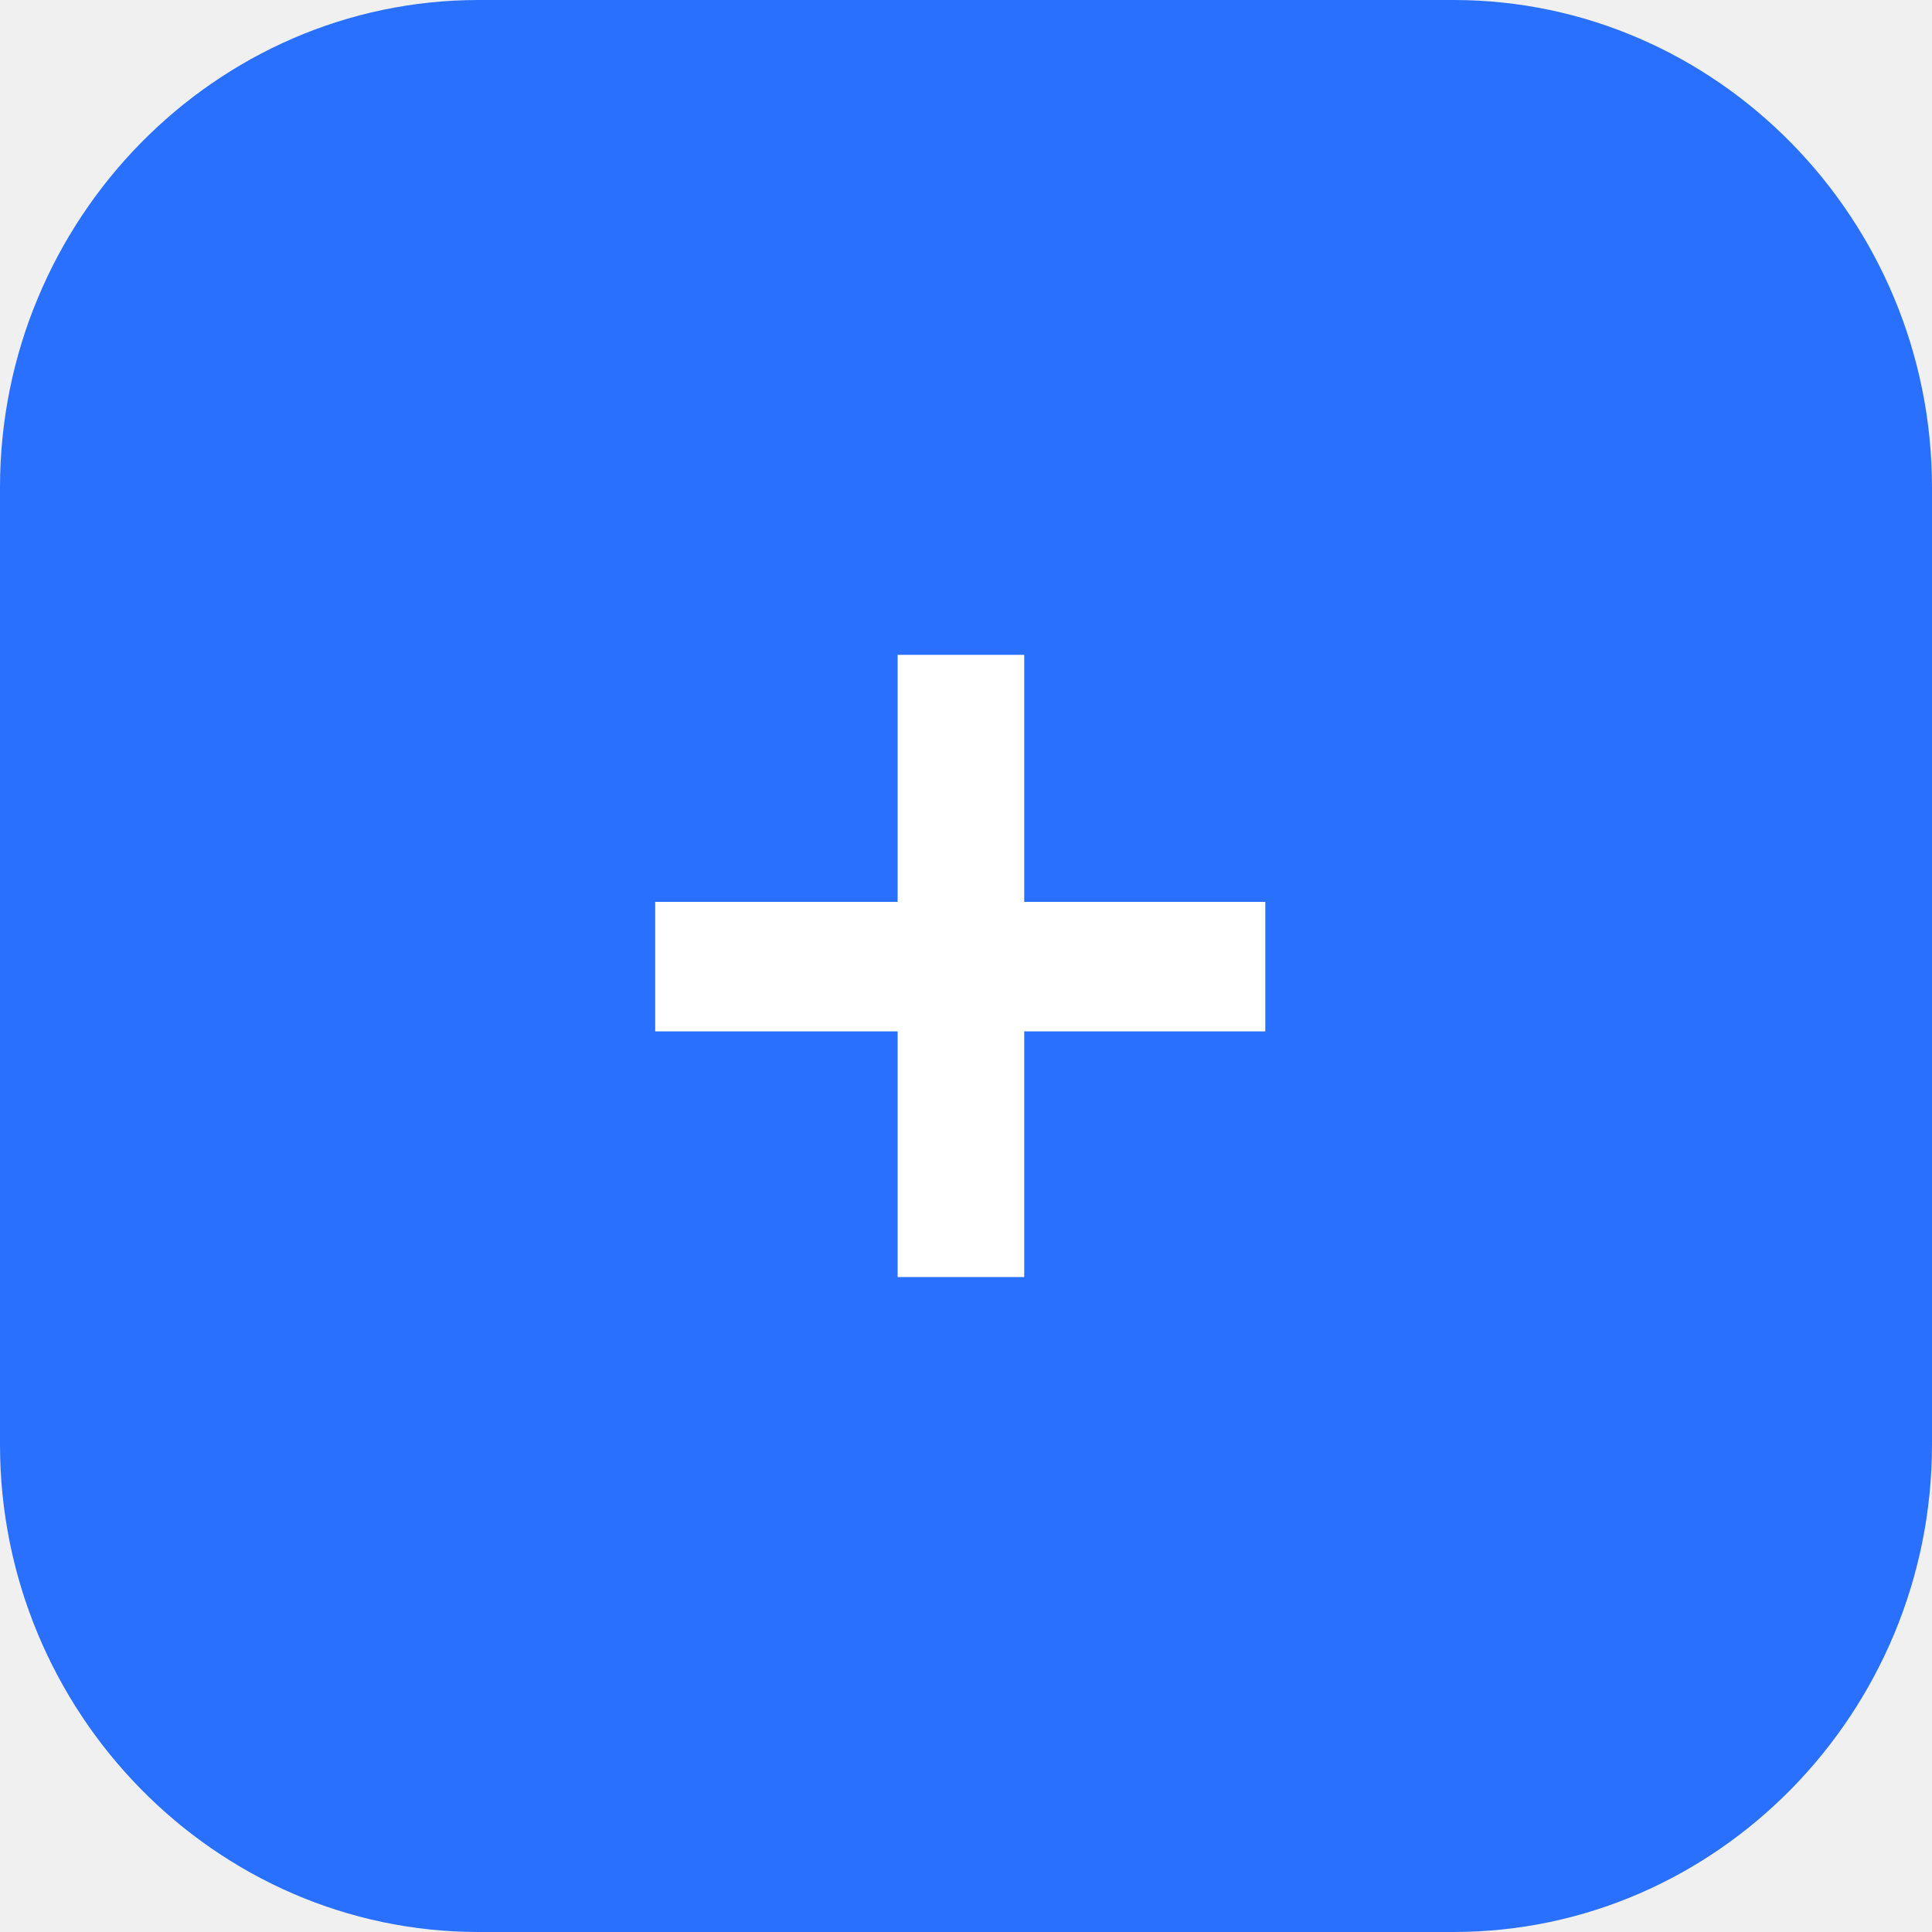
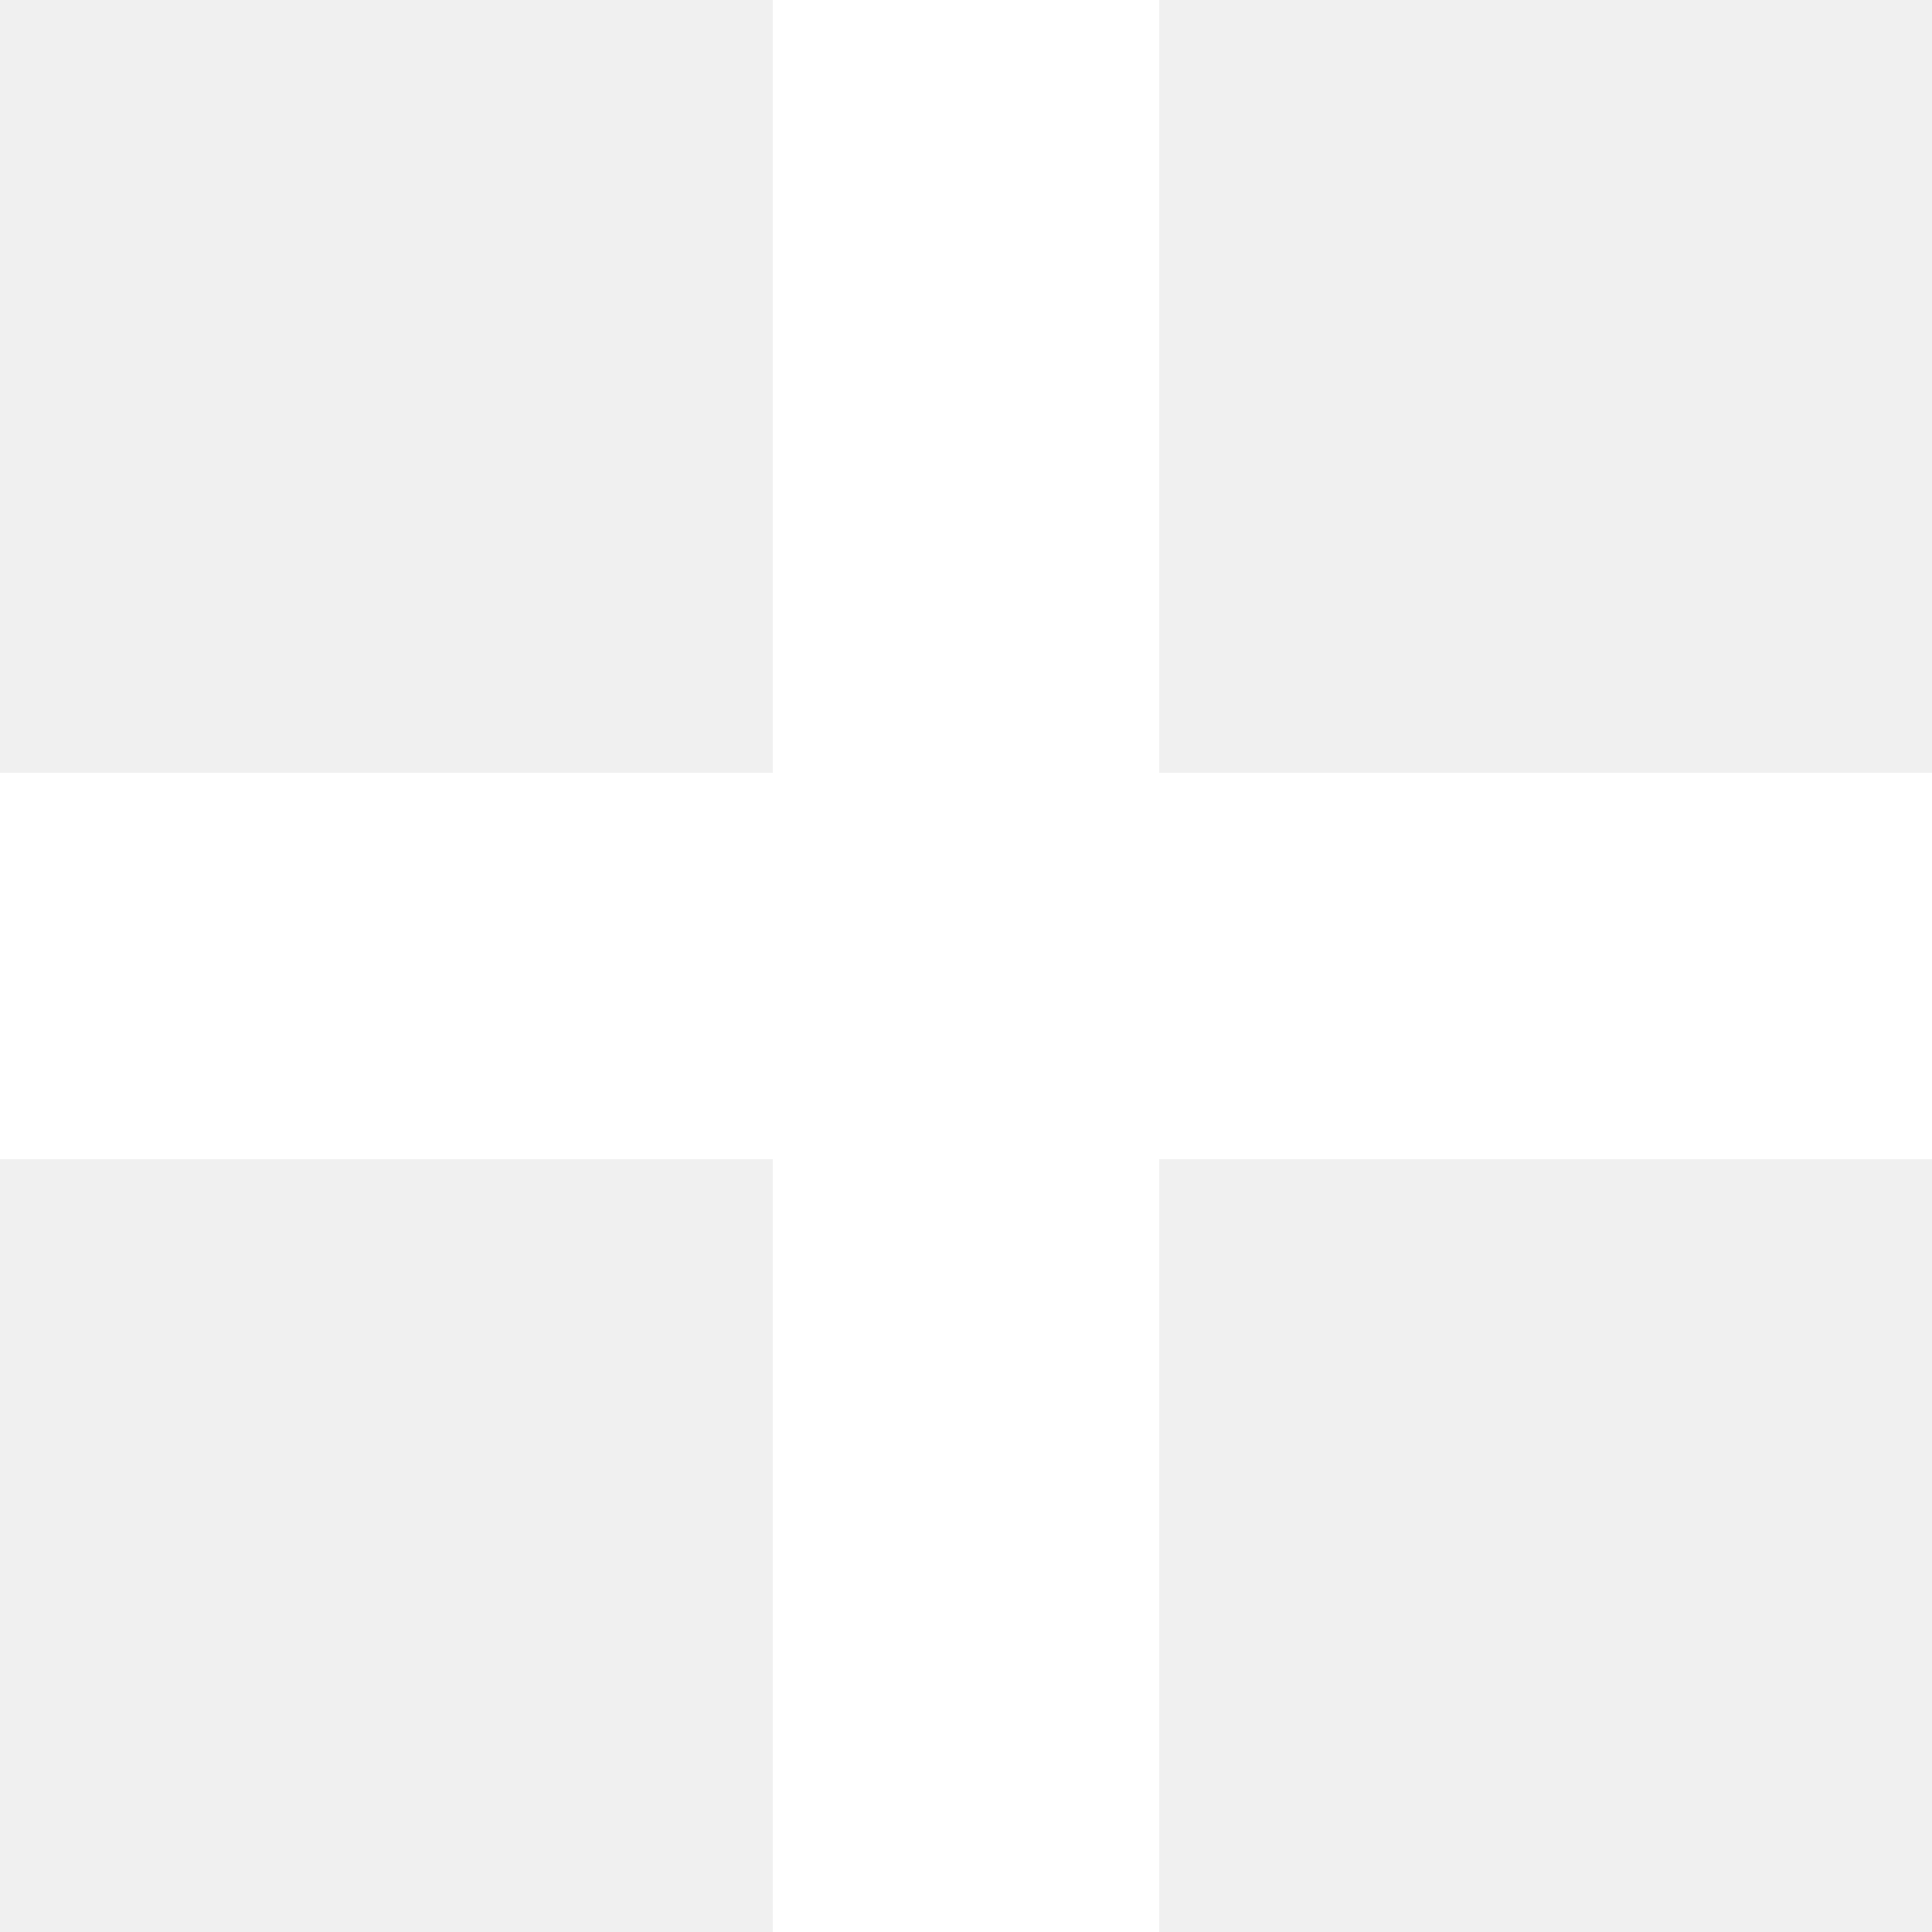
- <svg xmlns="http://www.w3.org/2000/svg" version="1.1" id="Layer_1" x="0px" y="0px" width="38px" height="38px" viewBox="0 0 38 38" enable-background="new 0 0 38 38" xml:space="preserve">
-   <g>
-     <g id="XMLID_60_">
-       <path fill-rule="evenodd" clip-rule="evenodd" fill="#2970FF" d="M28.59,38H9.412C4.238,38,0,33.686,0,28.411V9.589    C0,4.314,4.238,0,9.412,0H28.59C33.766,0,38,4.314,38,9.589v18.822C38,33.686,33.766,38,28.59,38z" />
-     </g>
-     <g id="XMLID_57_">
-       <path id="XMLID_58_" fill="#FFFFFF" d="M24.887,20.286h-4.742v4.832h-2.49v-4.832h-4.768v-2.547h4.768V12.88h2.49v4.859h4.742    V20.286z" />
-     </g>
+ <svg xmlns="http://www.w3.org/2000/svg" viewBox="0 0 6 6">
+   <defs>
+     <style>.a{fill:#fff;}</style>
+   </defs>
+   <g transform="translate(-439.4 -70.6)">
+     <path class="a" d="M445.3,74.2H443v2.4h-1.2V74.2h-2.4V73h2.4V70.6H443V73h2.4v1.2Z" />
  </g>
-   <g>
- </g>
-   <g>
- </g>
-   <g>
- </g>
-   <g>
- </g>
-   <g>
- </g>
-   <g>
- </g>
-   <g>
- </g>
-   <g>
- </g>
-   <g>
- </g>
-   <g>
- </g>
-   <g>
- </g>
-   <g>
- </g>
-   <g>
- </g>
-   <g>
- </g>
-   <g>
- </g>
</svg>
